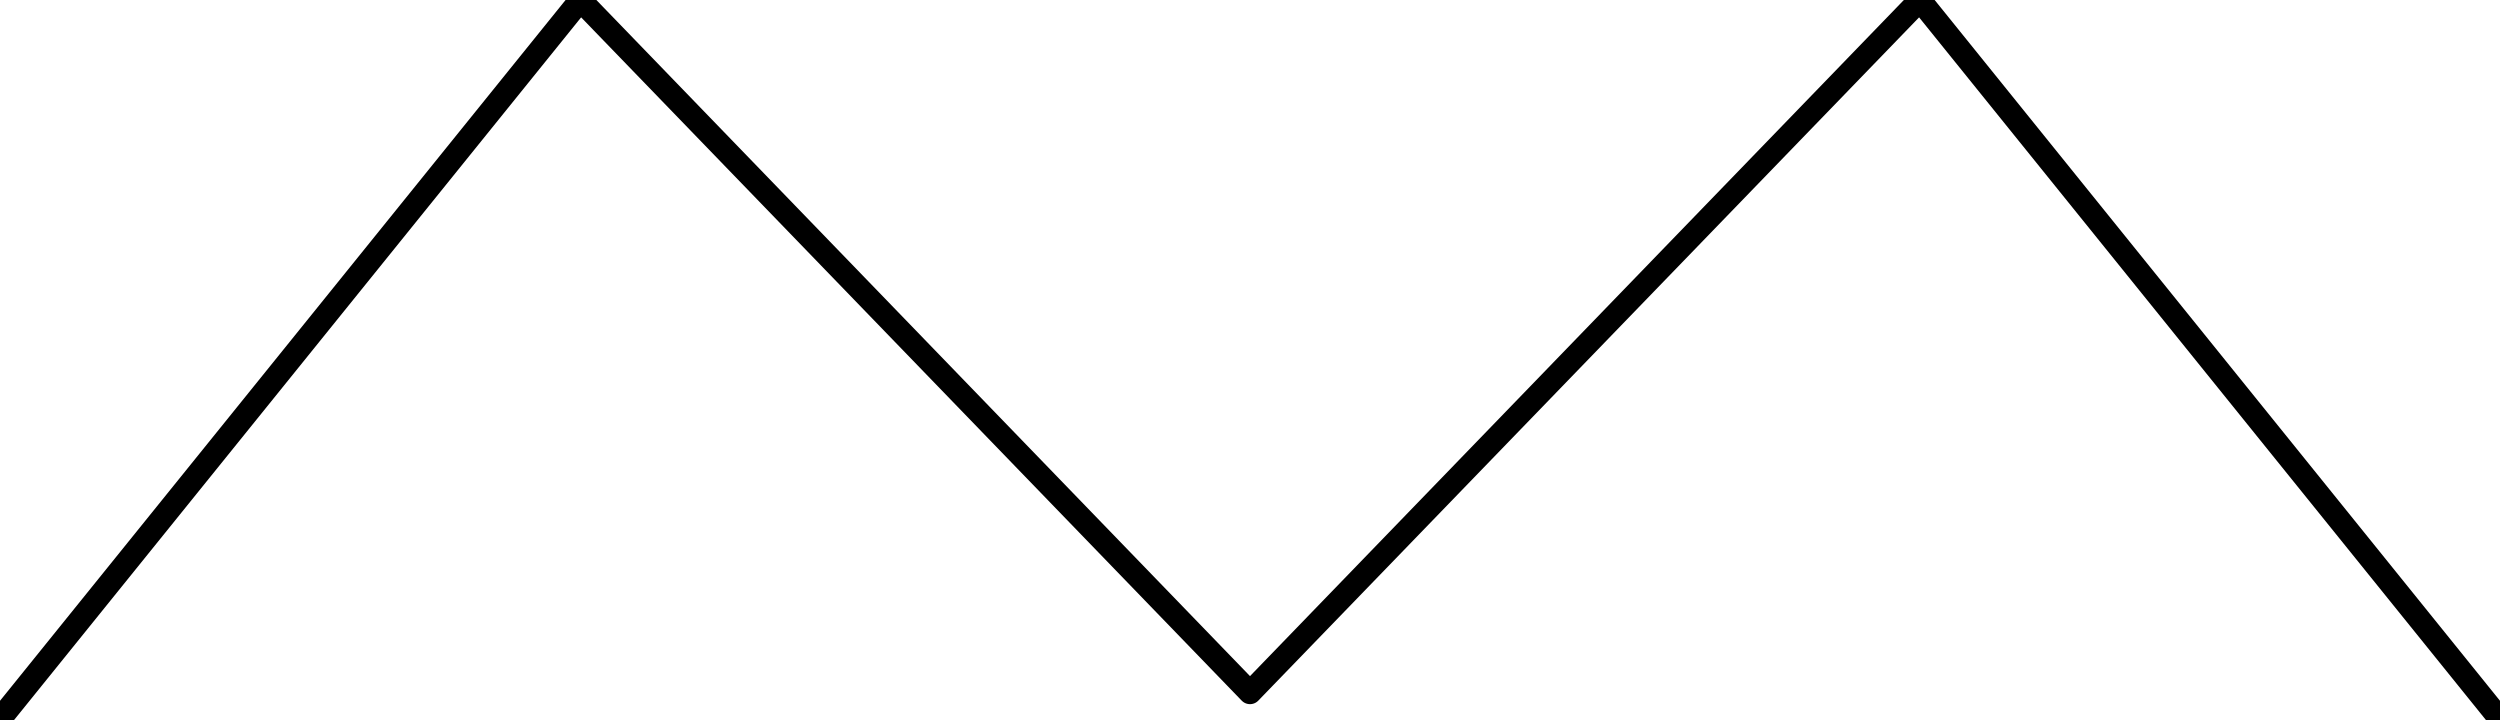
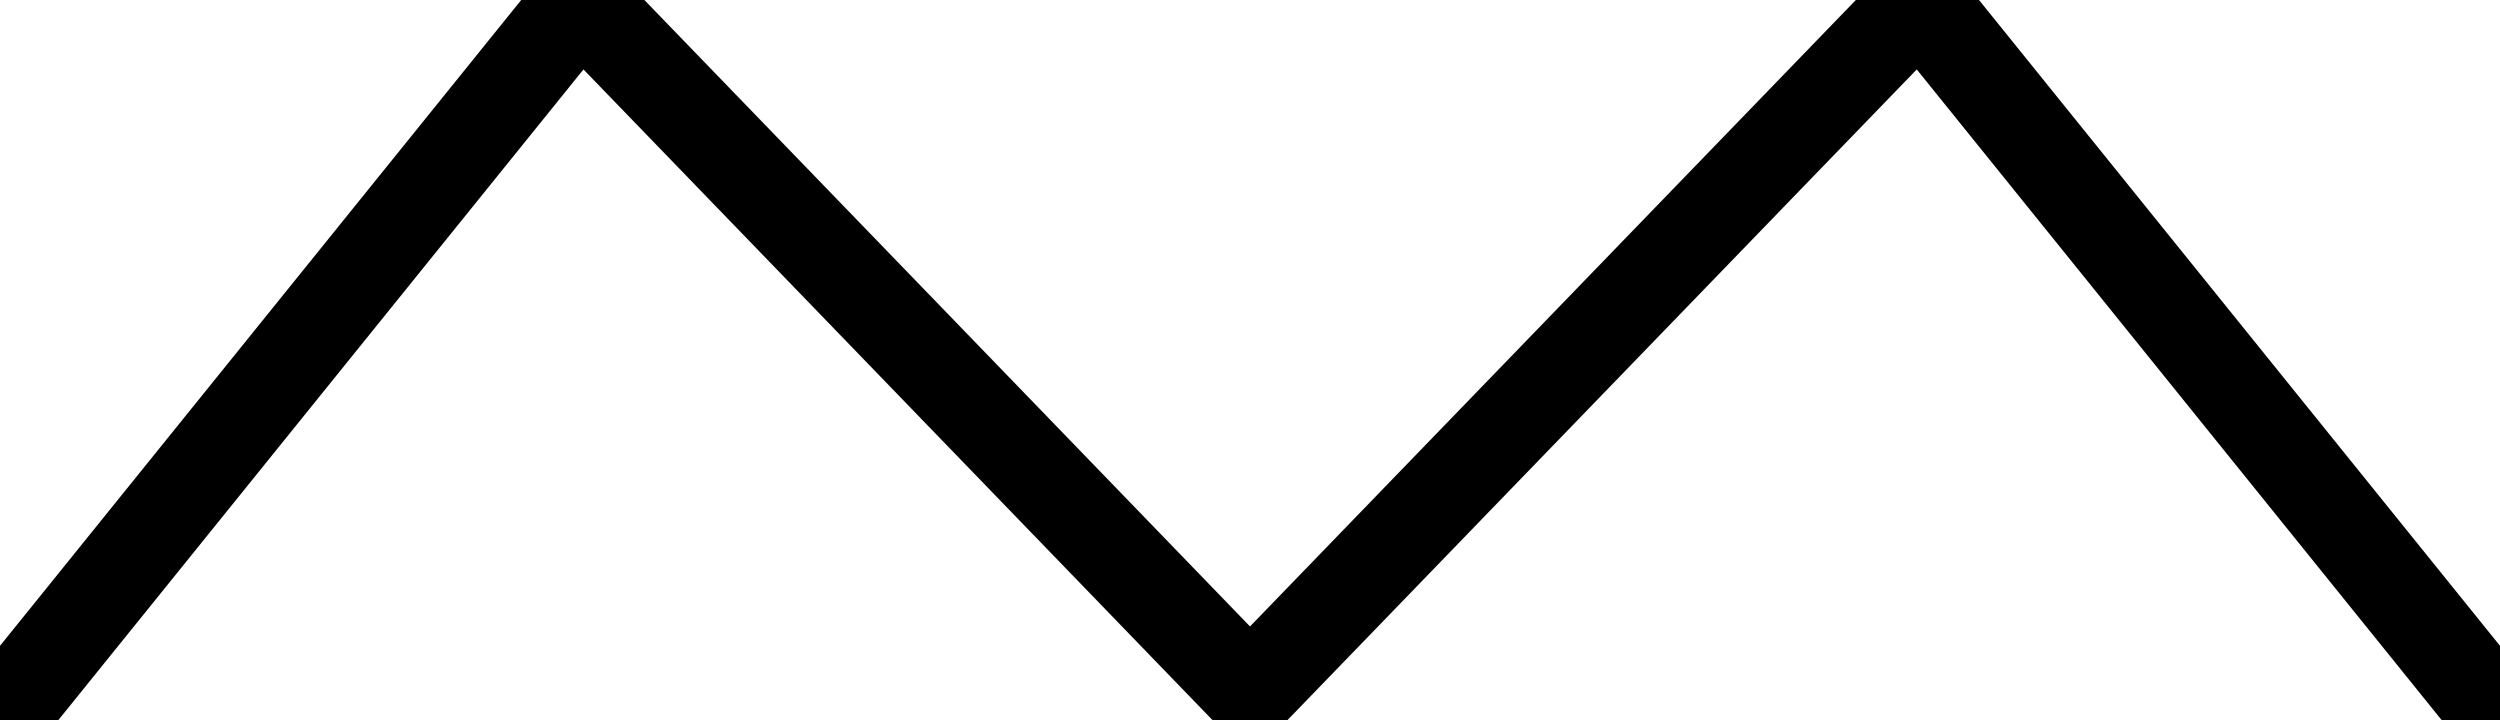
<svg xmlns="http://www.w3.org/2000/svg" viewBox="0 0 10.864 3.125">
-   <path d="M0 3.125L2.522 0 5.432 3.01M10.864 3.125L8.343 0 5.432 3.01" fill="none" stroke="#000000" stroke-width="0.1" stroke-linecap="round" stroke-linejoin="round" />
+   <path d="M0 3.125L2.522 0 5.432 3.01M10.864 3.125L8.343 0 5.432 3.01" fill="none" stroke="#000000" stroke-width="0.4" stroke-linecap="round" stroke-linejoin="round" />
</svg>
